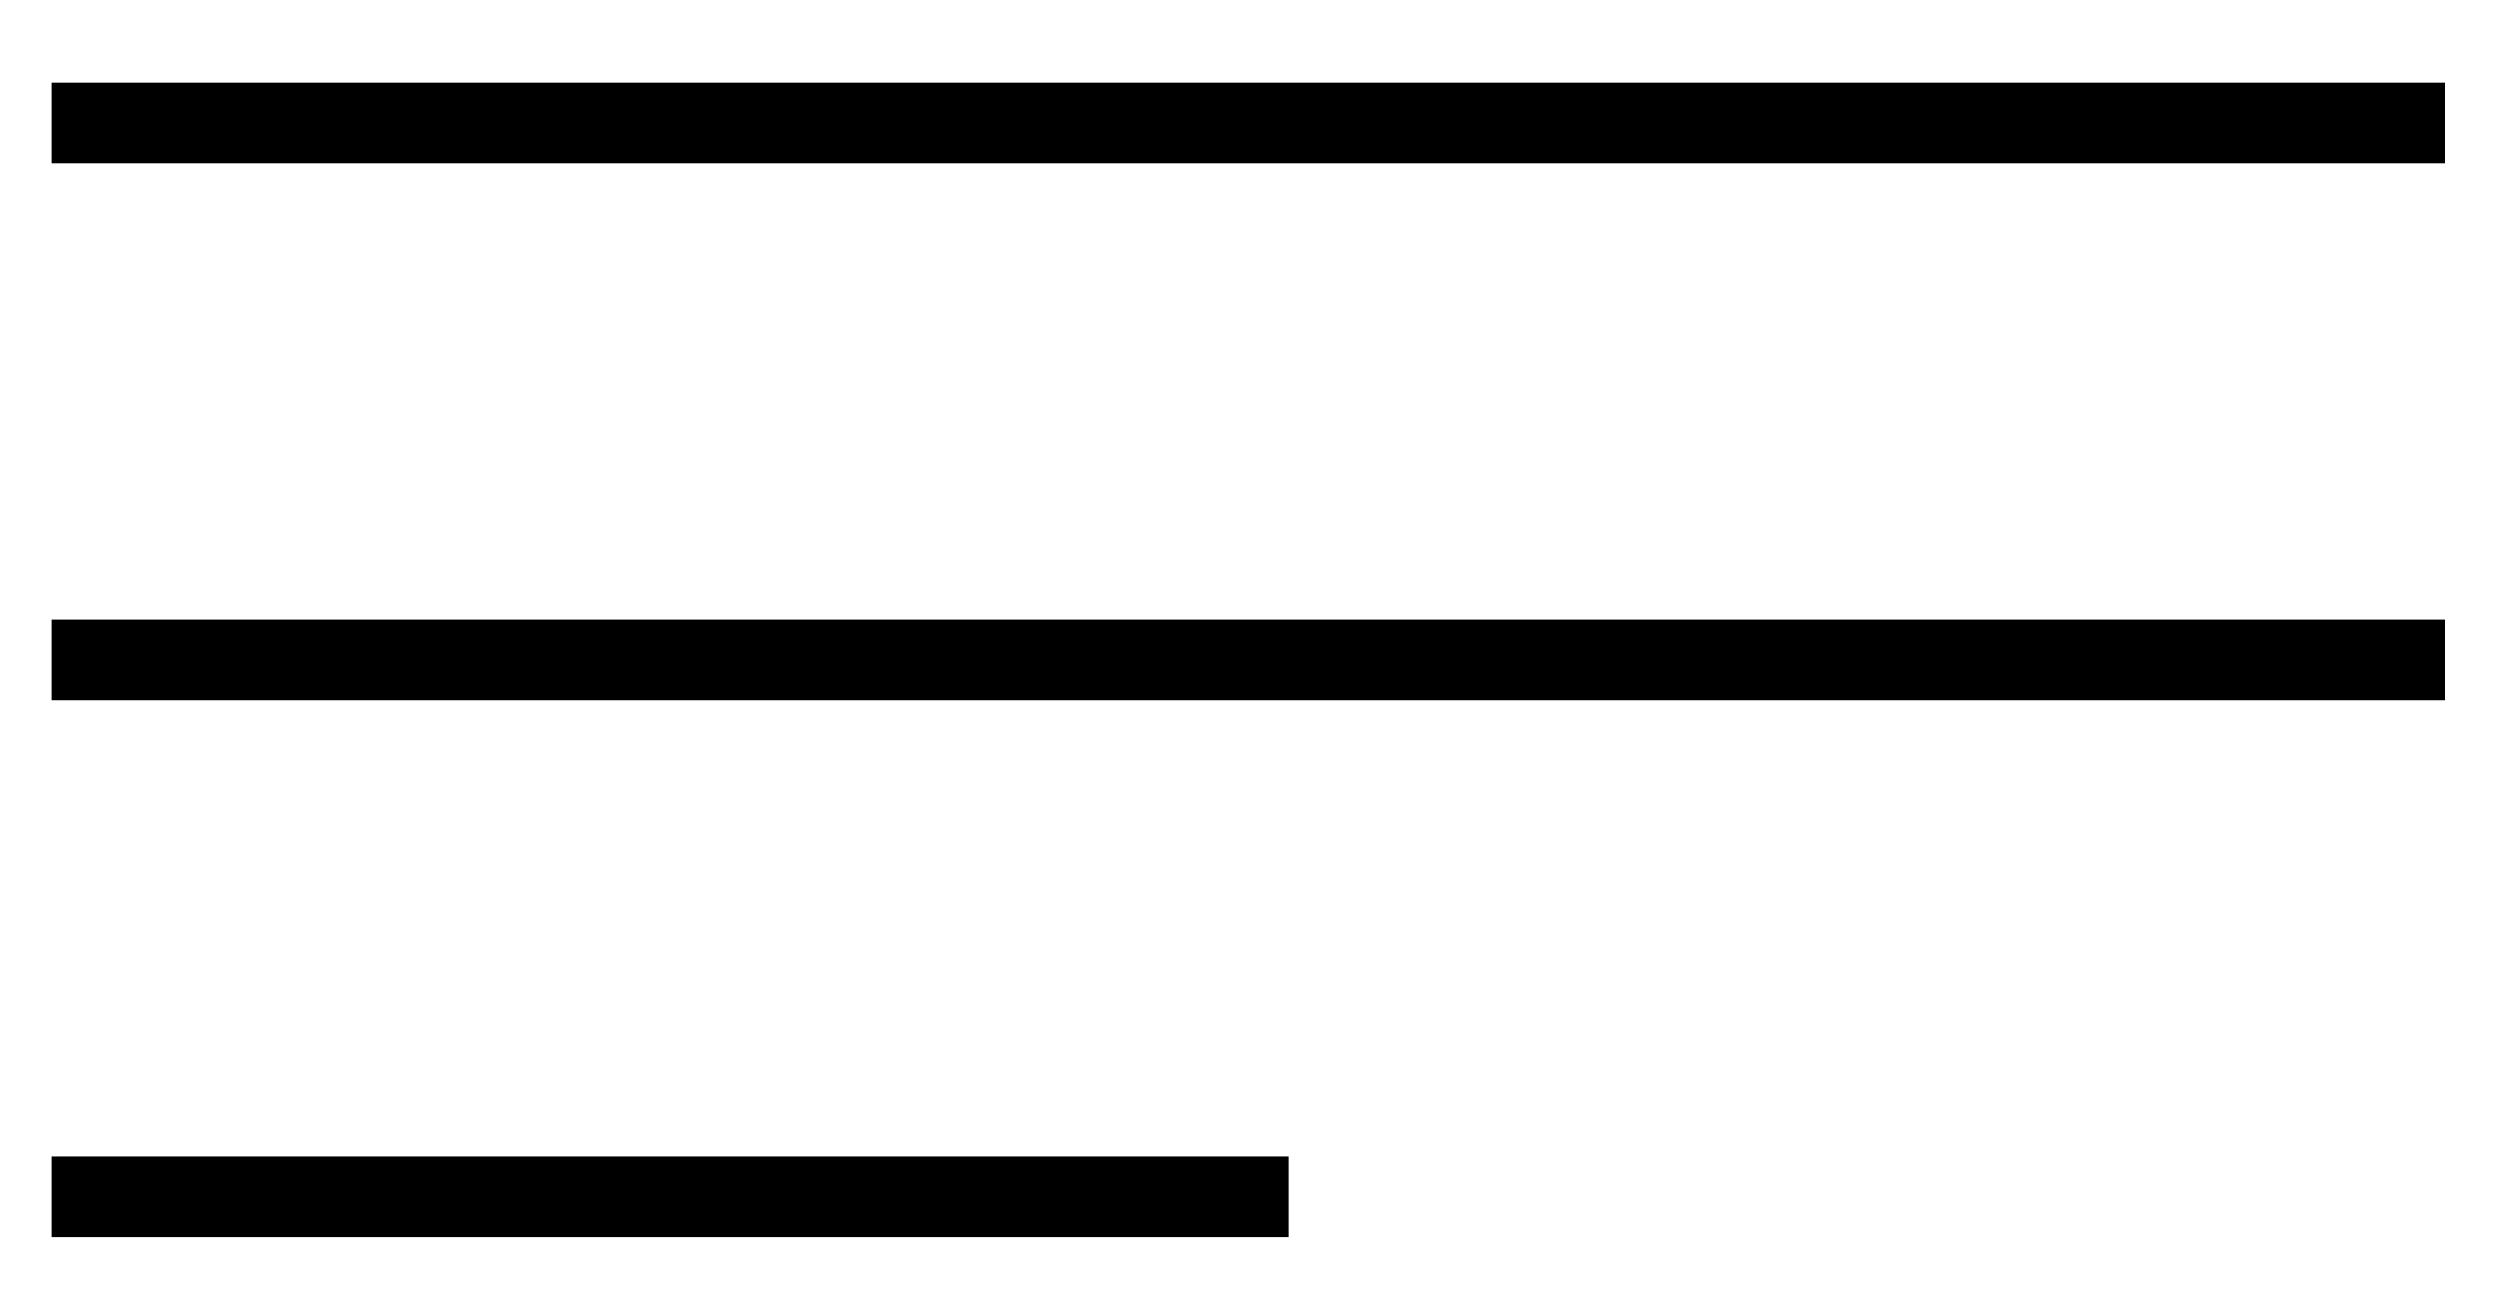
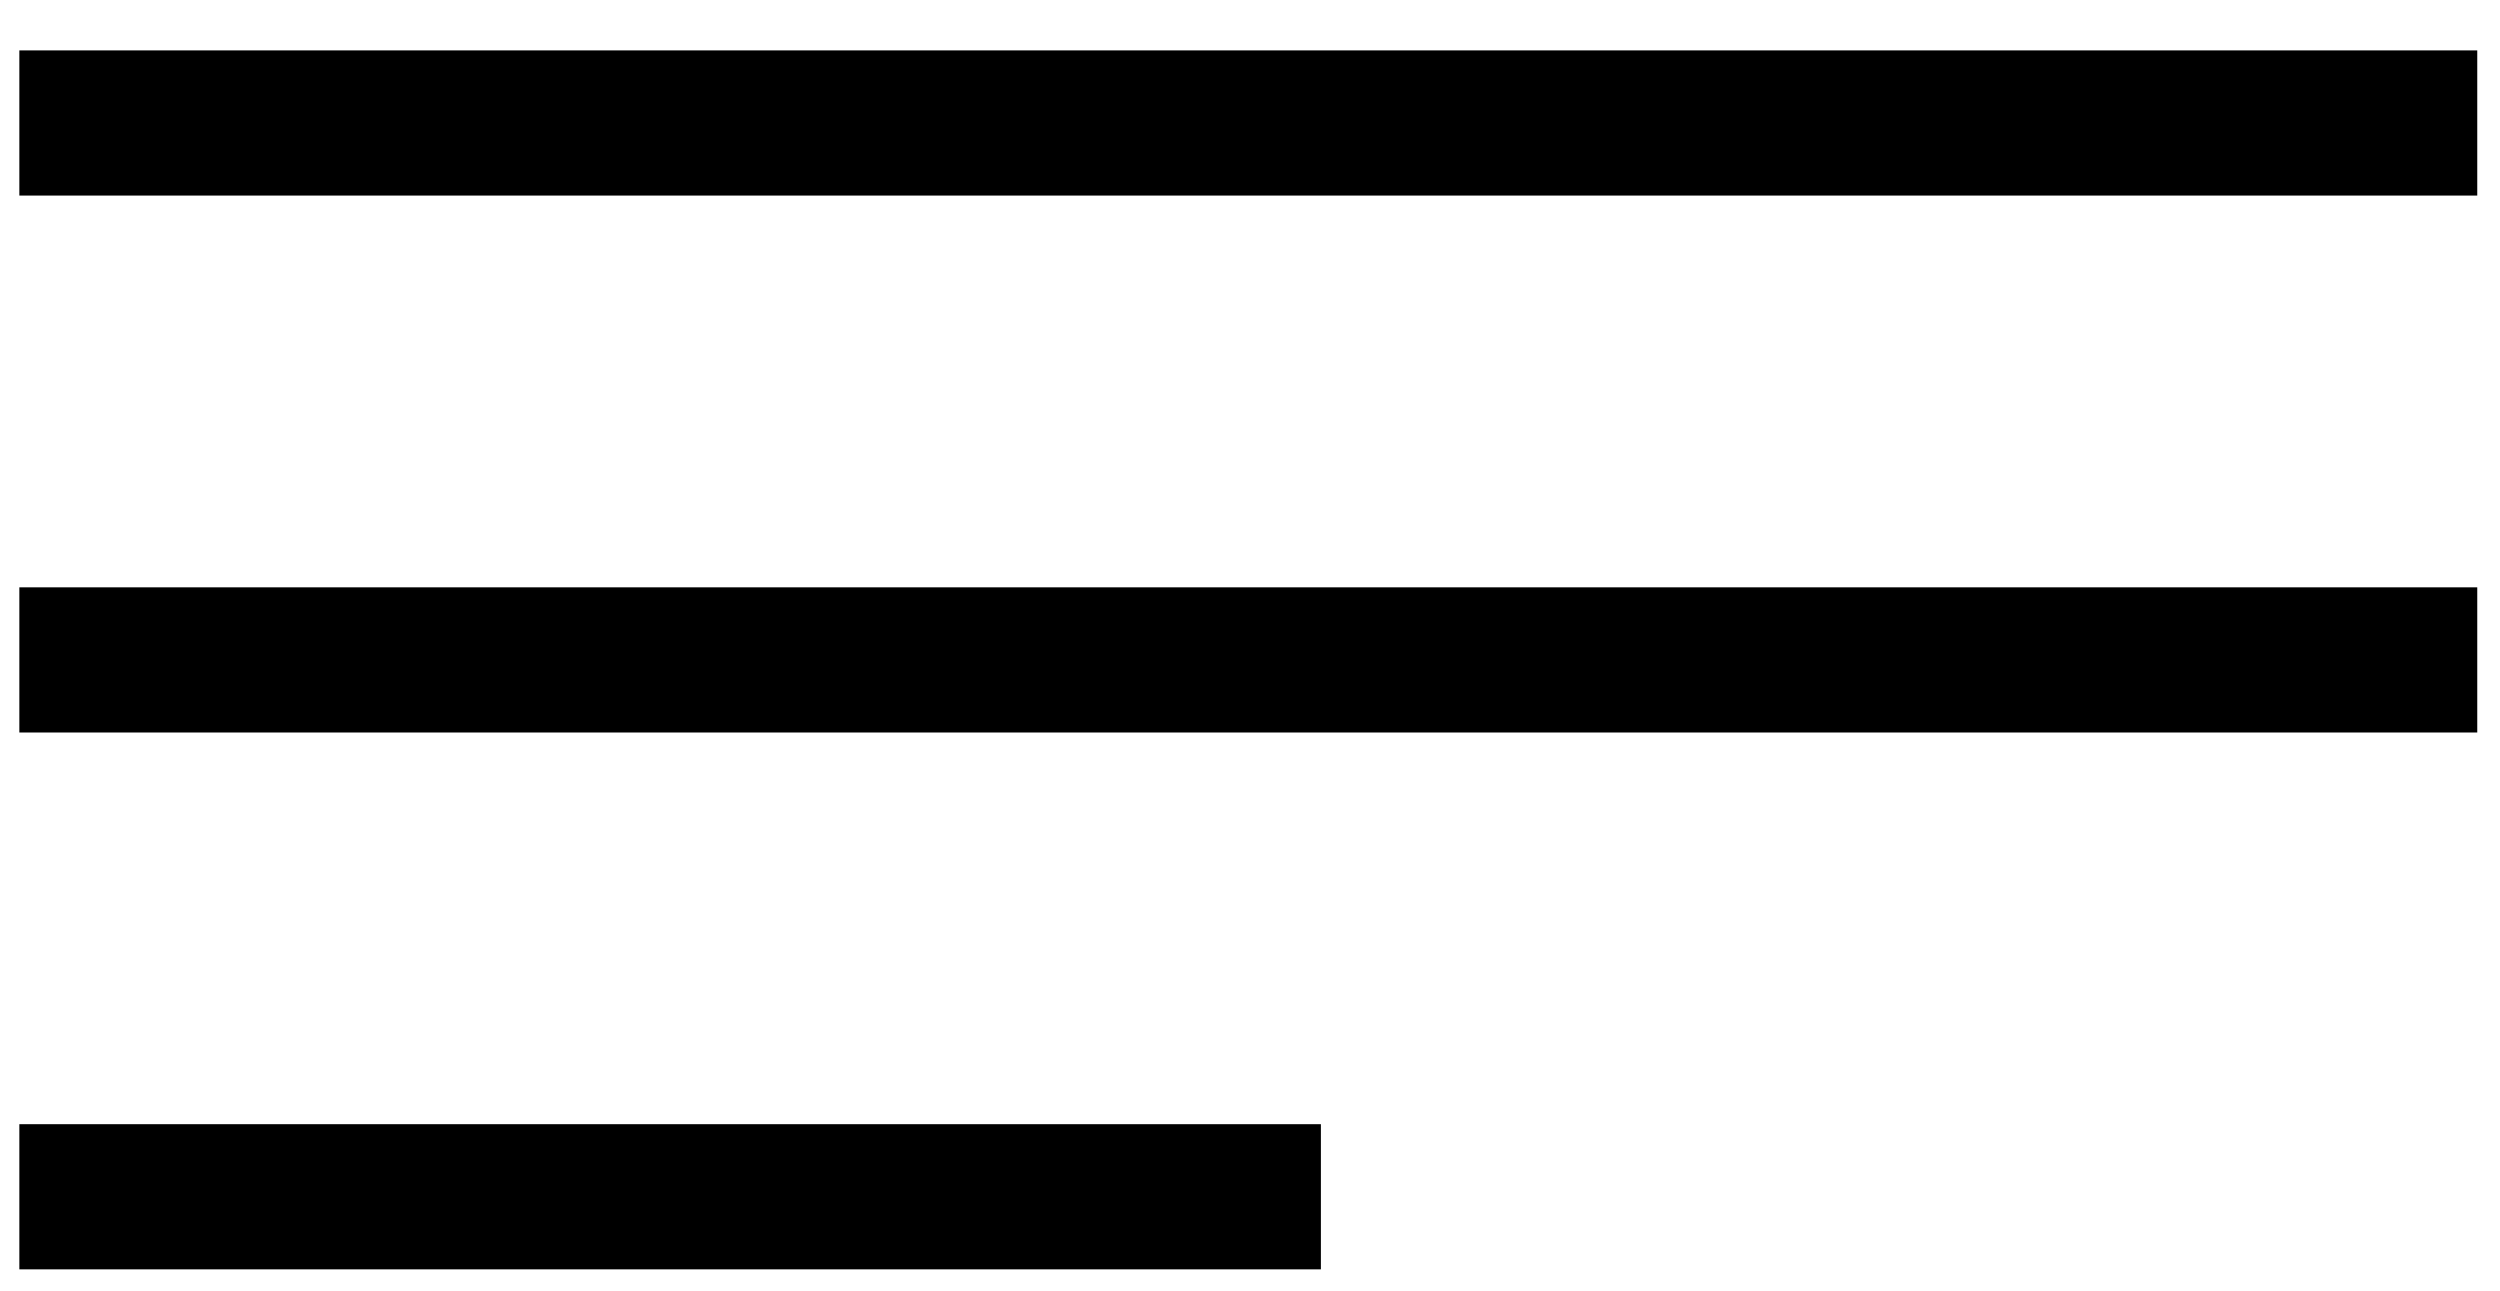
<svg xmlns="http://www.w3.org/2000/svg" width="31" height="16" viewBox="0 0 31 16" fill="none">
-   <path d="M1.14 1.525H29.818" stroke="black" stroke-linecap="square" />
-   <path d="M1.14 8.183H29.818" stroke="black" stroke-linecap="square" />
-   <path d="M1.14 14.84H15.479" stroke="black" stroke-linecap="square" />
+   <path d="M1.14 1.525H29.818" stroke="black" stroke-width="1.8" stroke-linecap="square" />
+   <path d="M1.14 8.183H29.818" stroke="black" stroke-width="1.8" stroke-linecap="square" />
+   <path d="M1.14 14.84H15.479" stroke="black" stroke-width="1.8" stroke-linecap="square" />
</svg>
